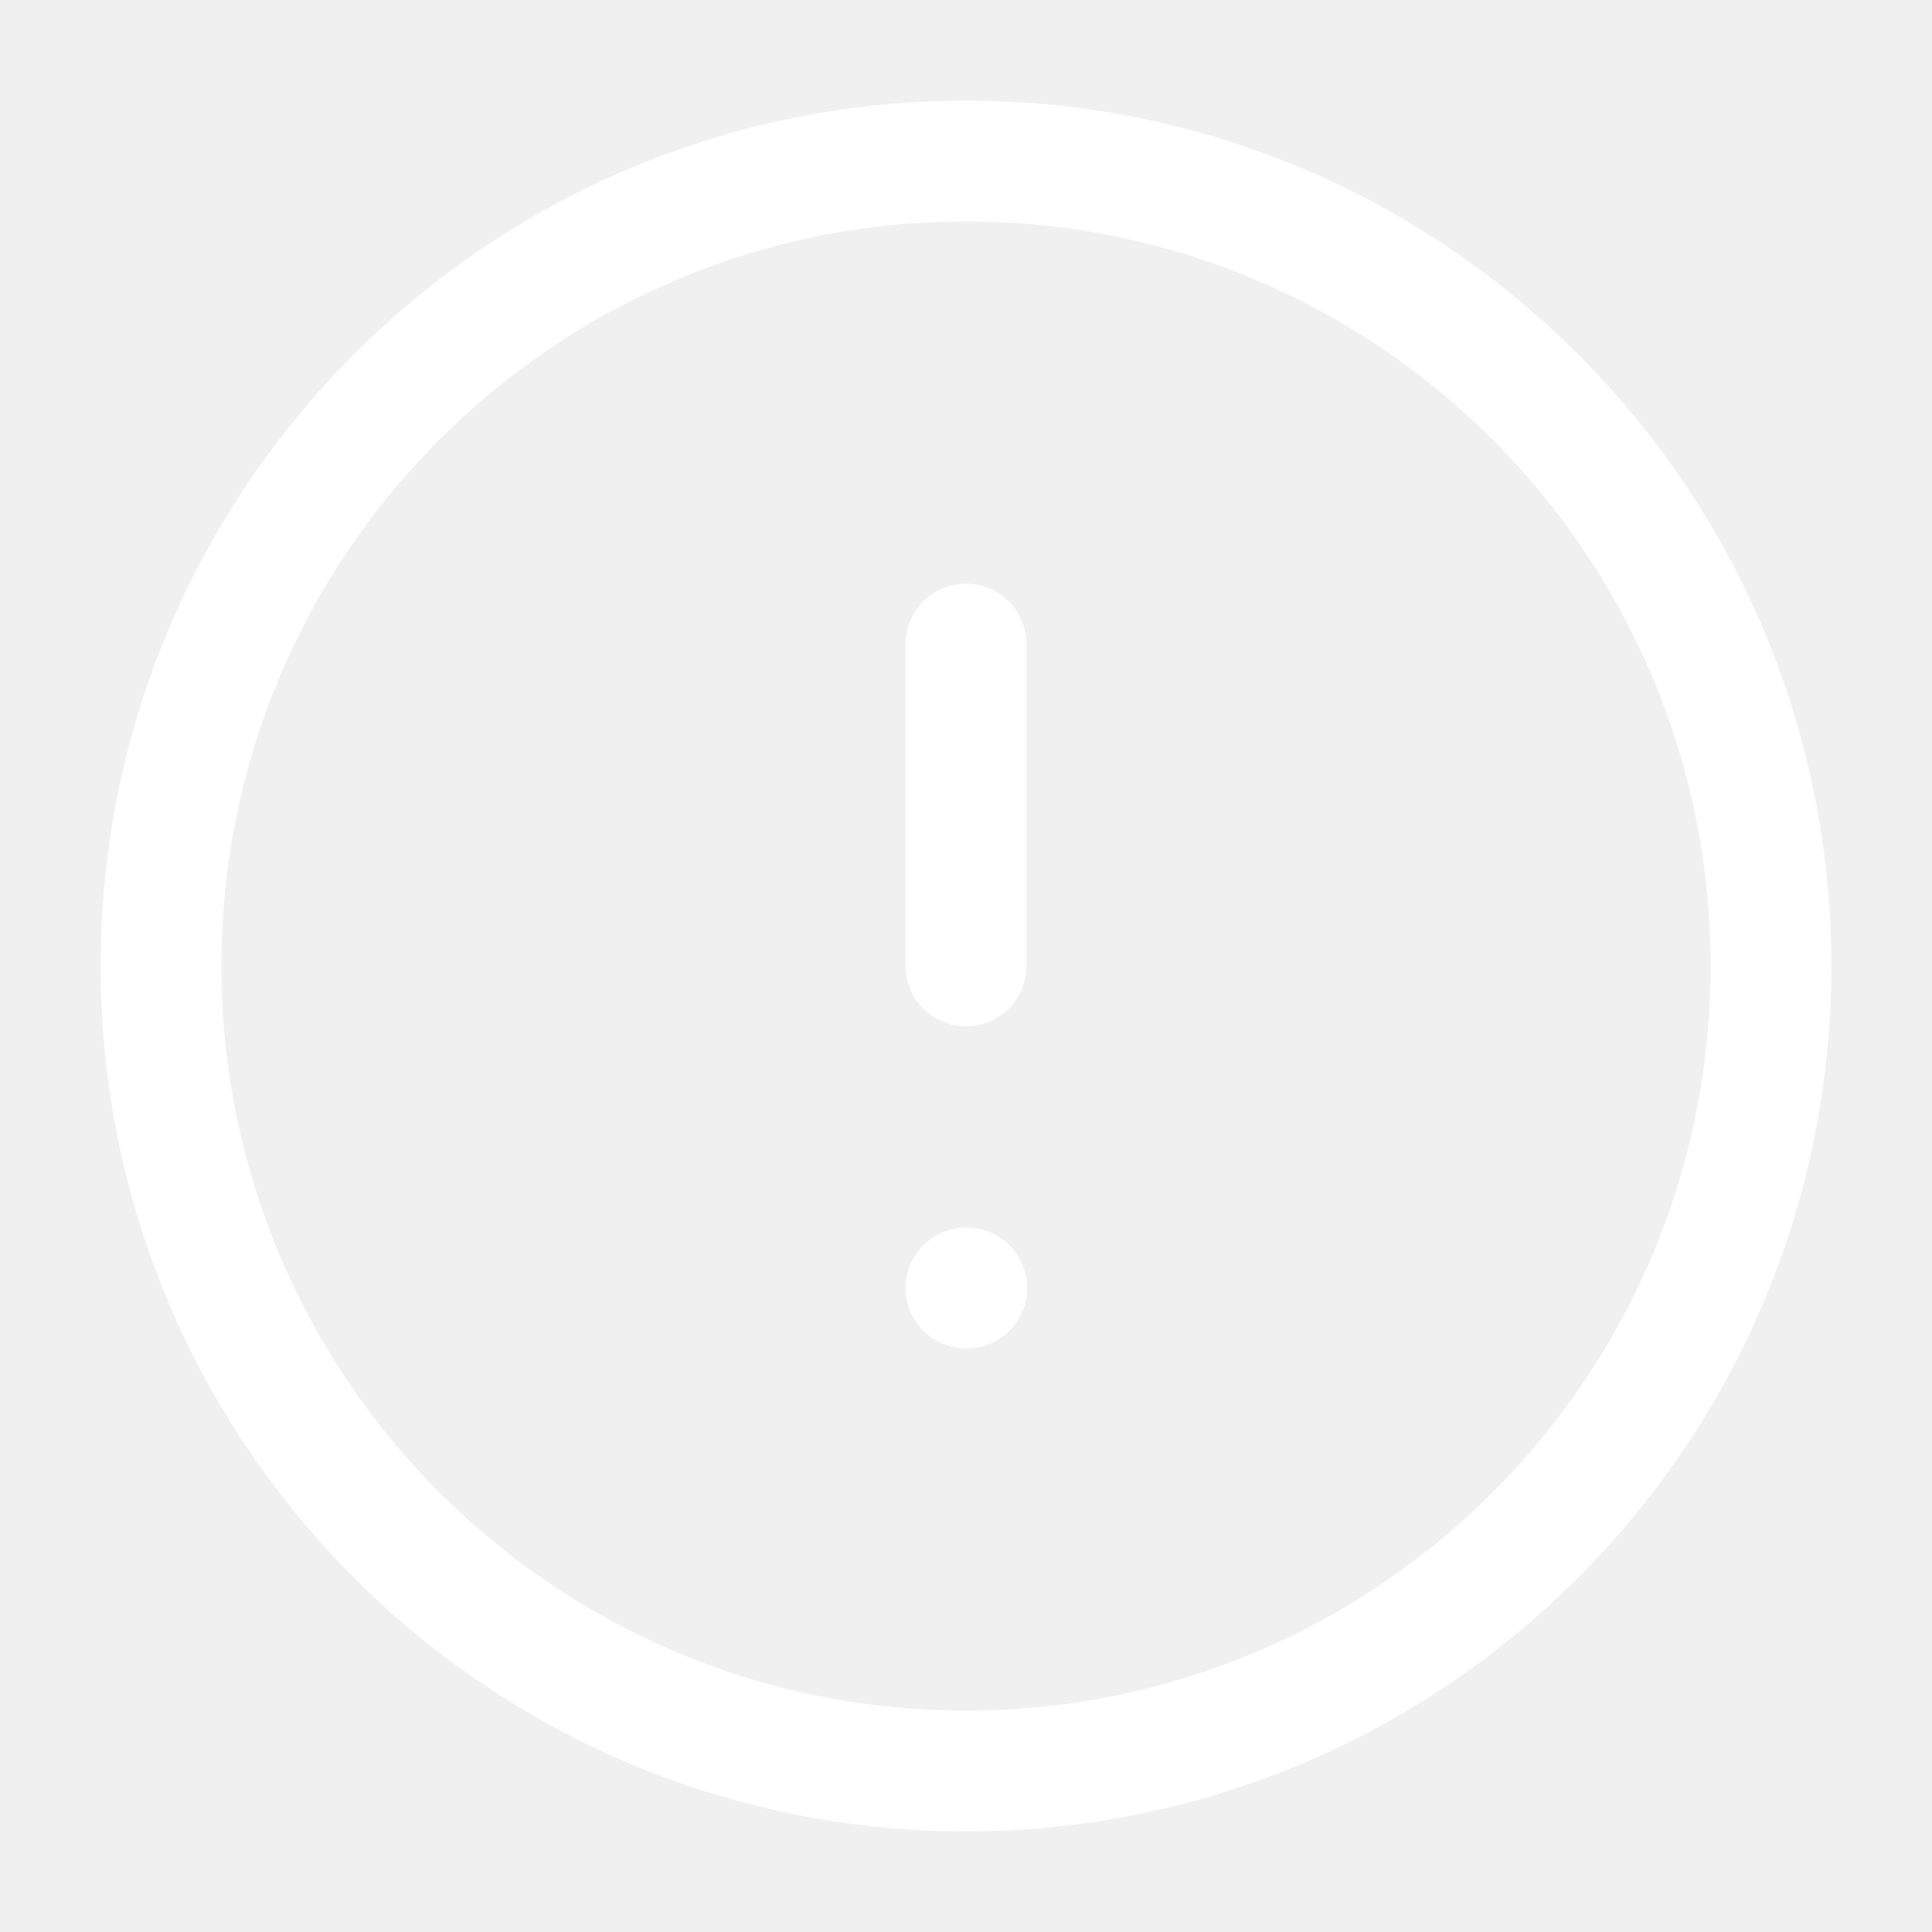
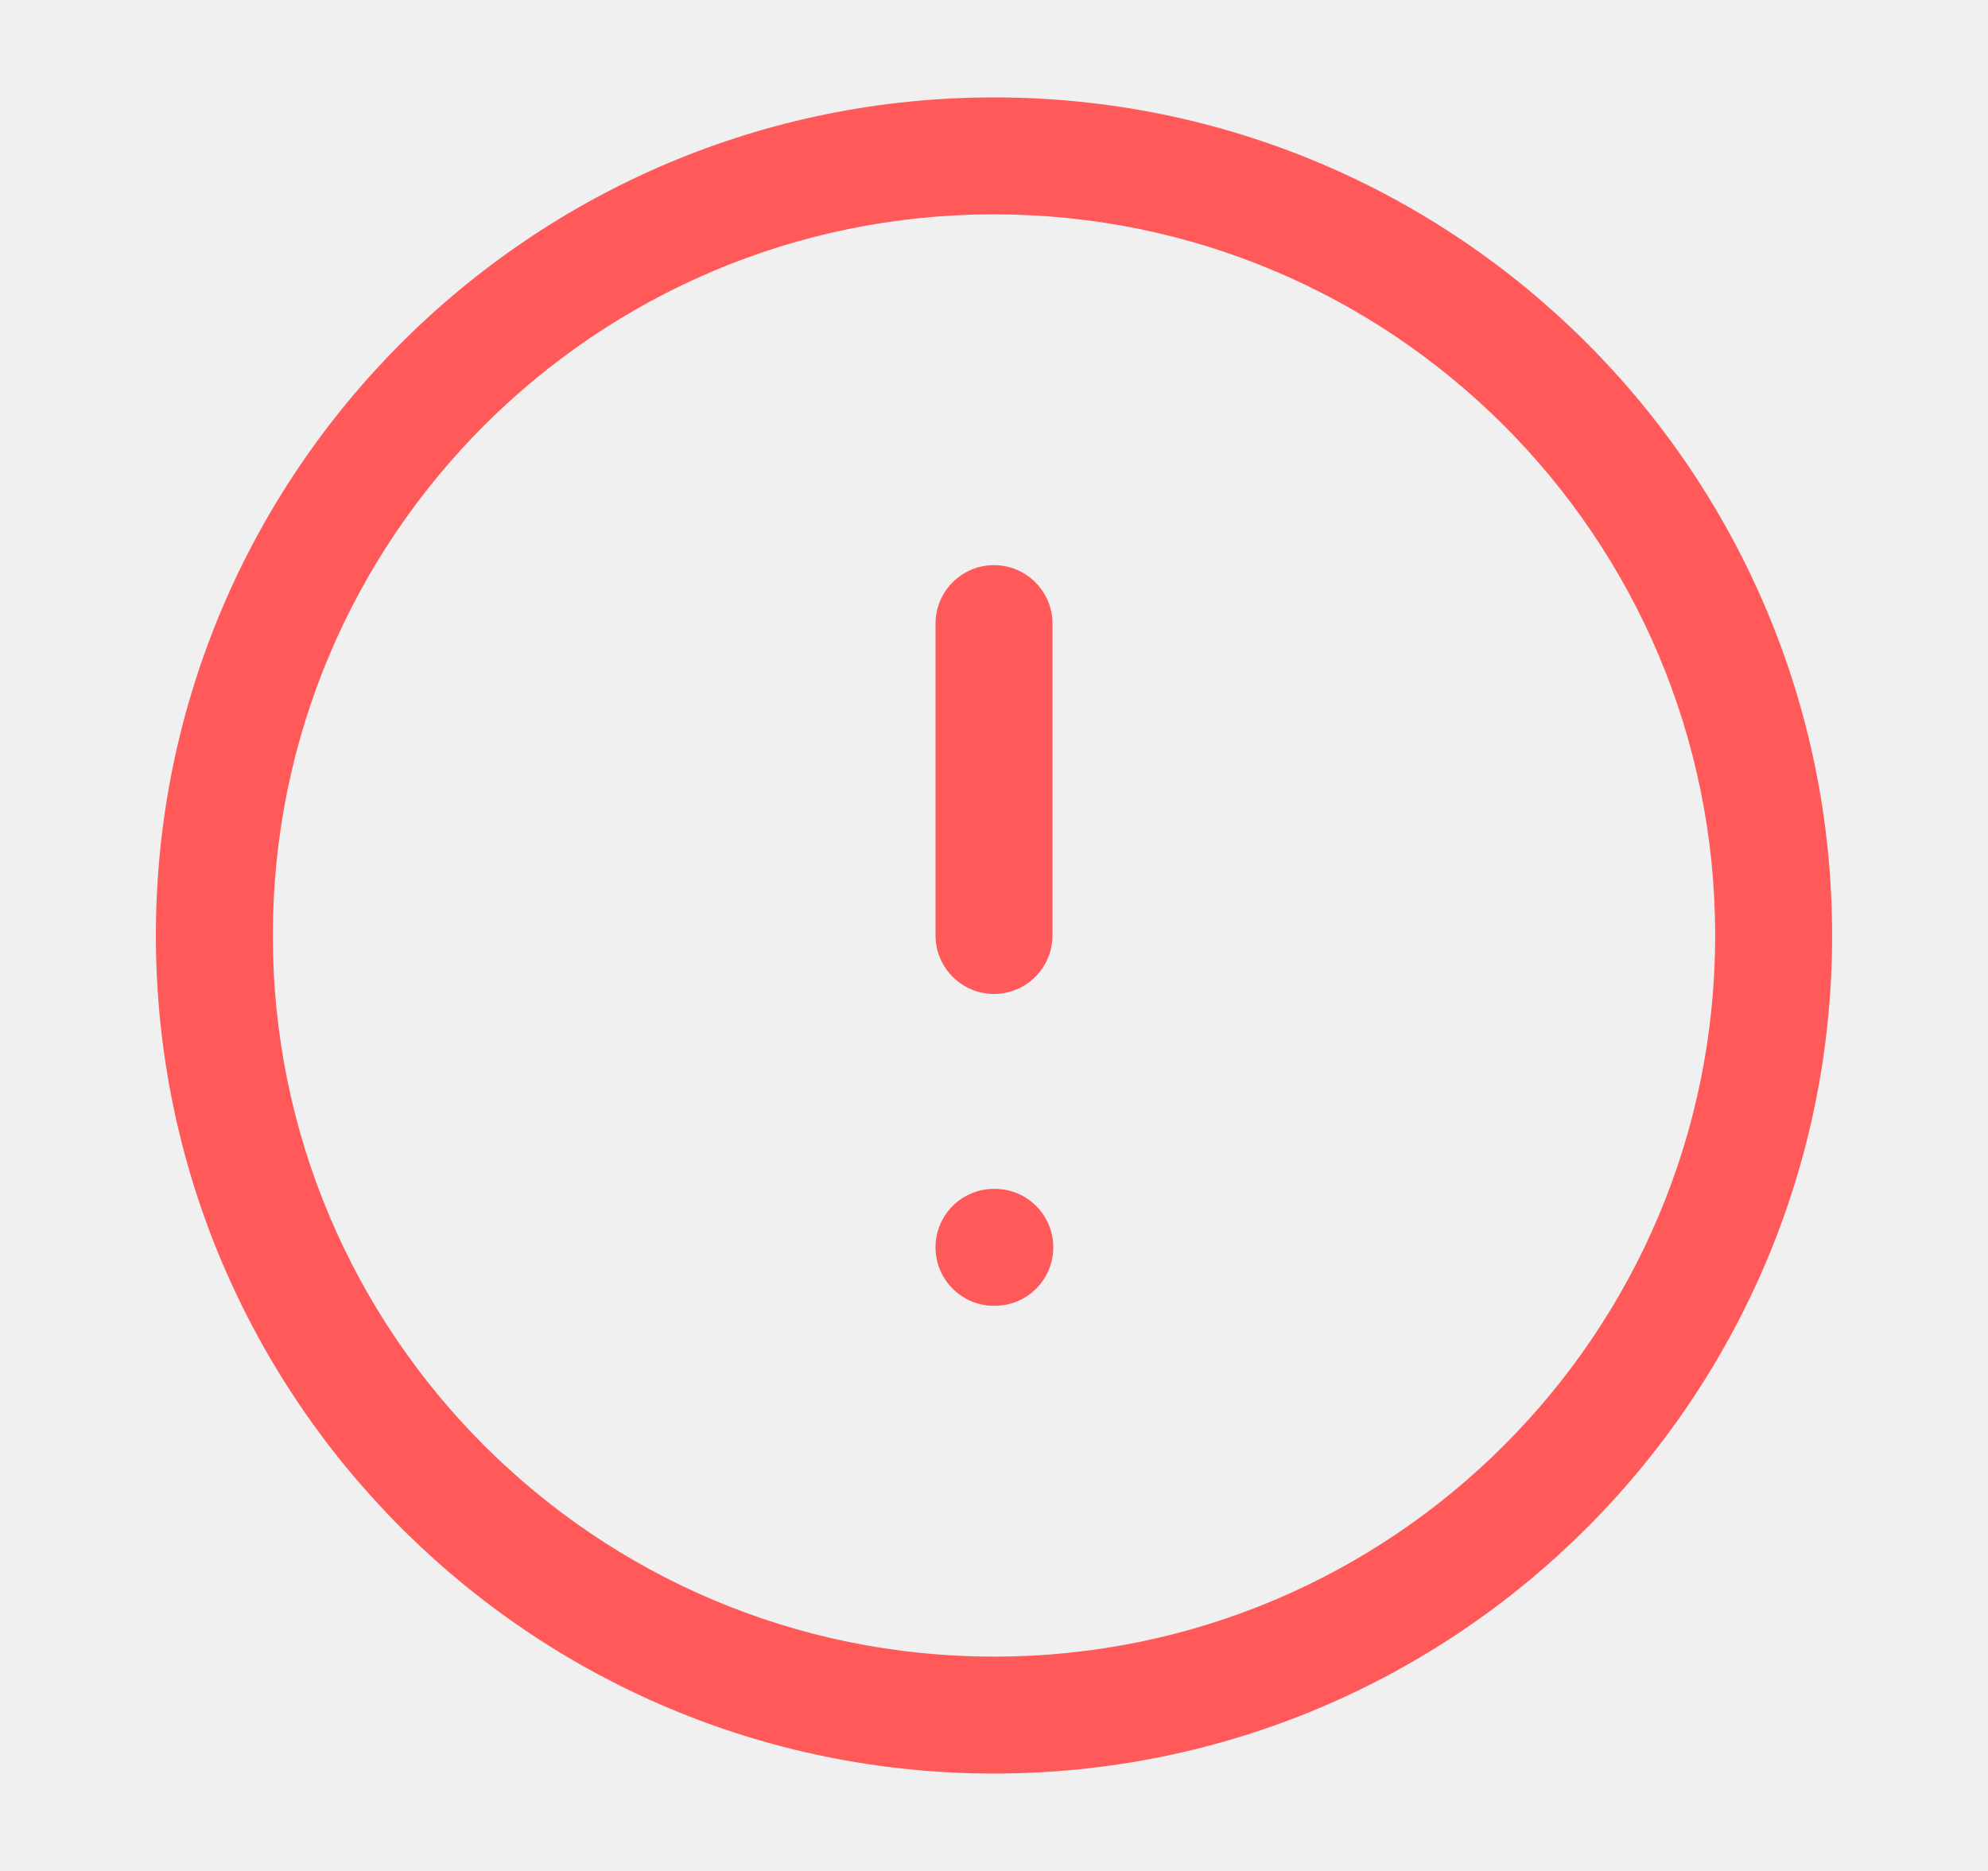
- <svg xmlns="http://www.w3.org/2000/svg" width="32" height="32" viewBox="0 0 32 32" fill="none">
-   <path fill-rule="evenodd" clip-rule="evenodd" d="M16 3.667C9.189 3.667 3.667 9.189 3.667 16C3.667 22.812 9.189 28.333 16 28.333C22.811 28.333 28.333 22.812 28.333 16C28.333 9.189 22.811 3.667 16 3.667ZM1.667 16C1.667 8.084 8.084 1.667 16 1.667C23.916 1.667 30.333 8.084 30.333 16C30.333 23.916 23.916 30.333 16 30.333C8.084 30.333 1.667 23.916 1.667 16ZM16 9.667C16.552 9.667 17 10.114 17 10.667V16C17 16.552 16.552 17 16 17C15.448 17 15 16.552 15 16V10.667C15 10.114 15.448 9.667 16 9.667ZM15 21.333C15 20.781 15.448 20.333 16 20.333H16.013C16.566 20.333 17.013 20.781 17.013 21.333C17.013 21.886 16.566 22.333 16.013 22.333H16C15.448 22.333 15 21.886 15 21.333Z" fill="white" />
+ <svg xmlns="http://www.w3.org/2000/svg" width="17" height="16" viewBox="0 0 17 16" fill="none">
+   <path fill-rule="evenodd" clip-rule="evenodd" d="M8.5 1.833C5.094 1.833 2.333 4.594 2.333 8C2.333 11.406 5.094 14.167 8.5 14.167C11.906 14.167 14.667 11.406 14.667 8C14.667 4.594 11.906 1.833 8.5 1.833ZM1.333 8C1.333 4.042 4.542 0.833 8.5 0.833C12.458 0.833 15.667 4.042 15.667 8C15.667 11.958 12.458 15.167 8.5 15.167C4.542 15.167 1.333 11.958 1.333 8ZM8.5 4.833C8.776 4.833 9 5.057 9 5.333V8C9 8.276 8.776 8.5 8.5 8.5C8.224 8.5 8 8.276 8 8V5.333C8 5.057 8.224 4.833 8.5 4.833ZM8 10.667C8 10.39 8.224 10.167 8.5 10.167H8.507C8.783 10.167 9.007 10.39 9.007 10.667C9.007 10.943 8.783 11.167 8.507 11.167H8.5C8.224 11.167 8 10.943 8 10.667Z" fill="#FF5959" />
</svg>
